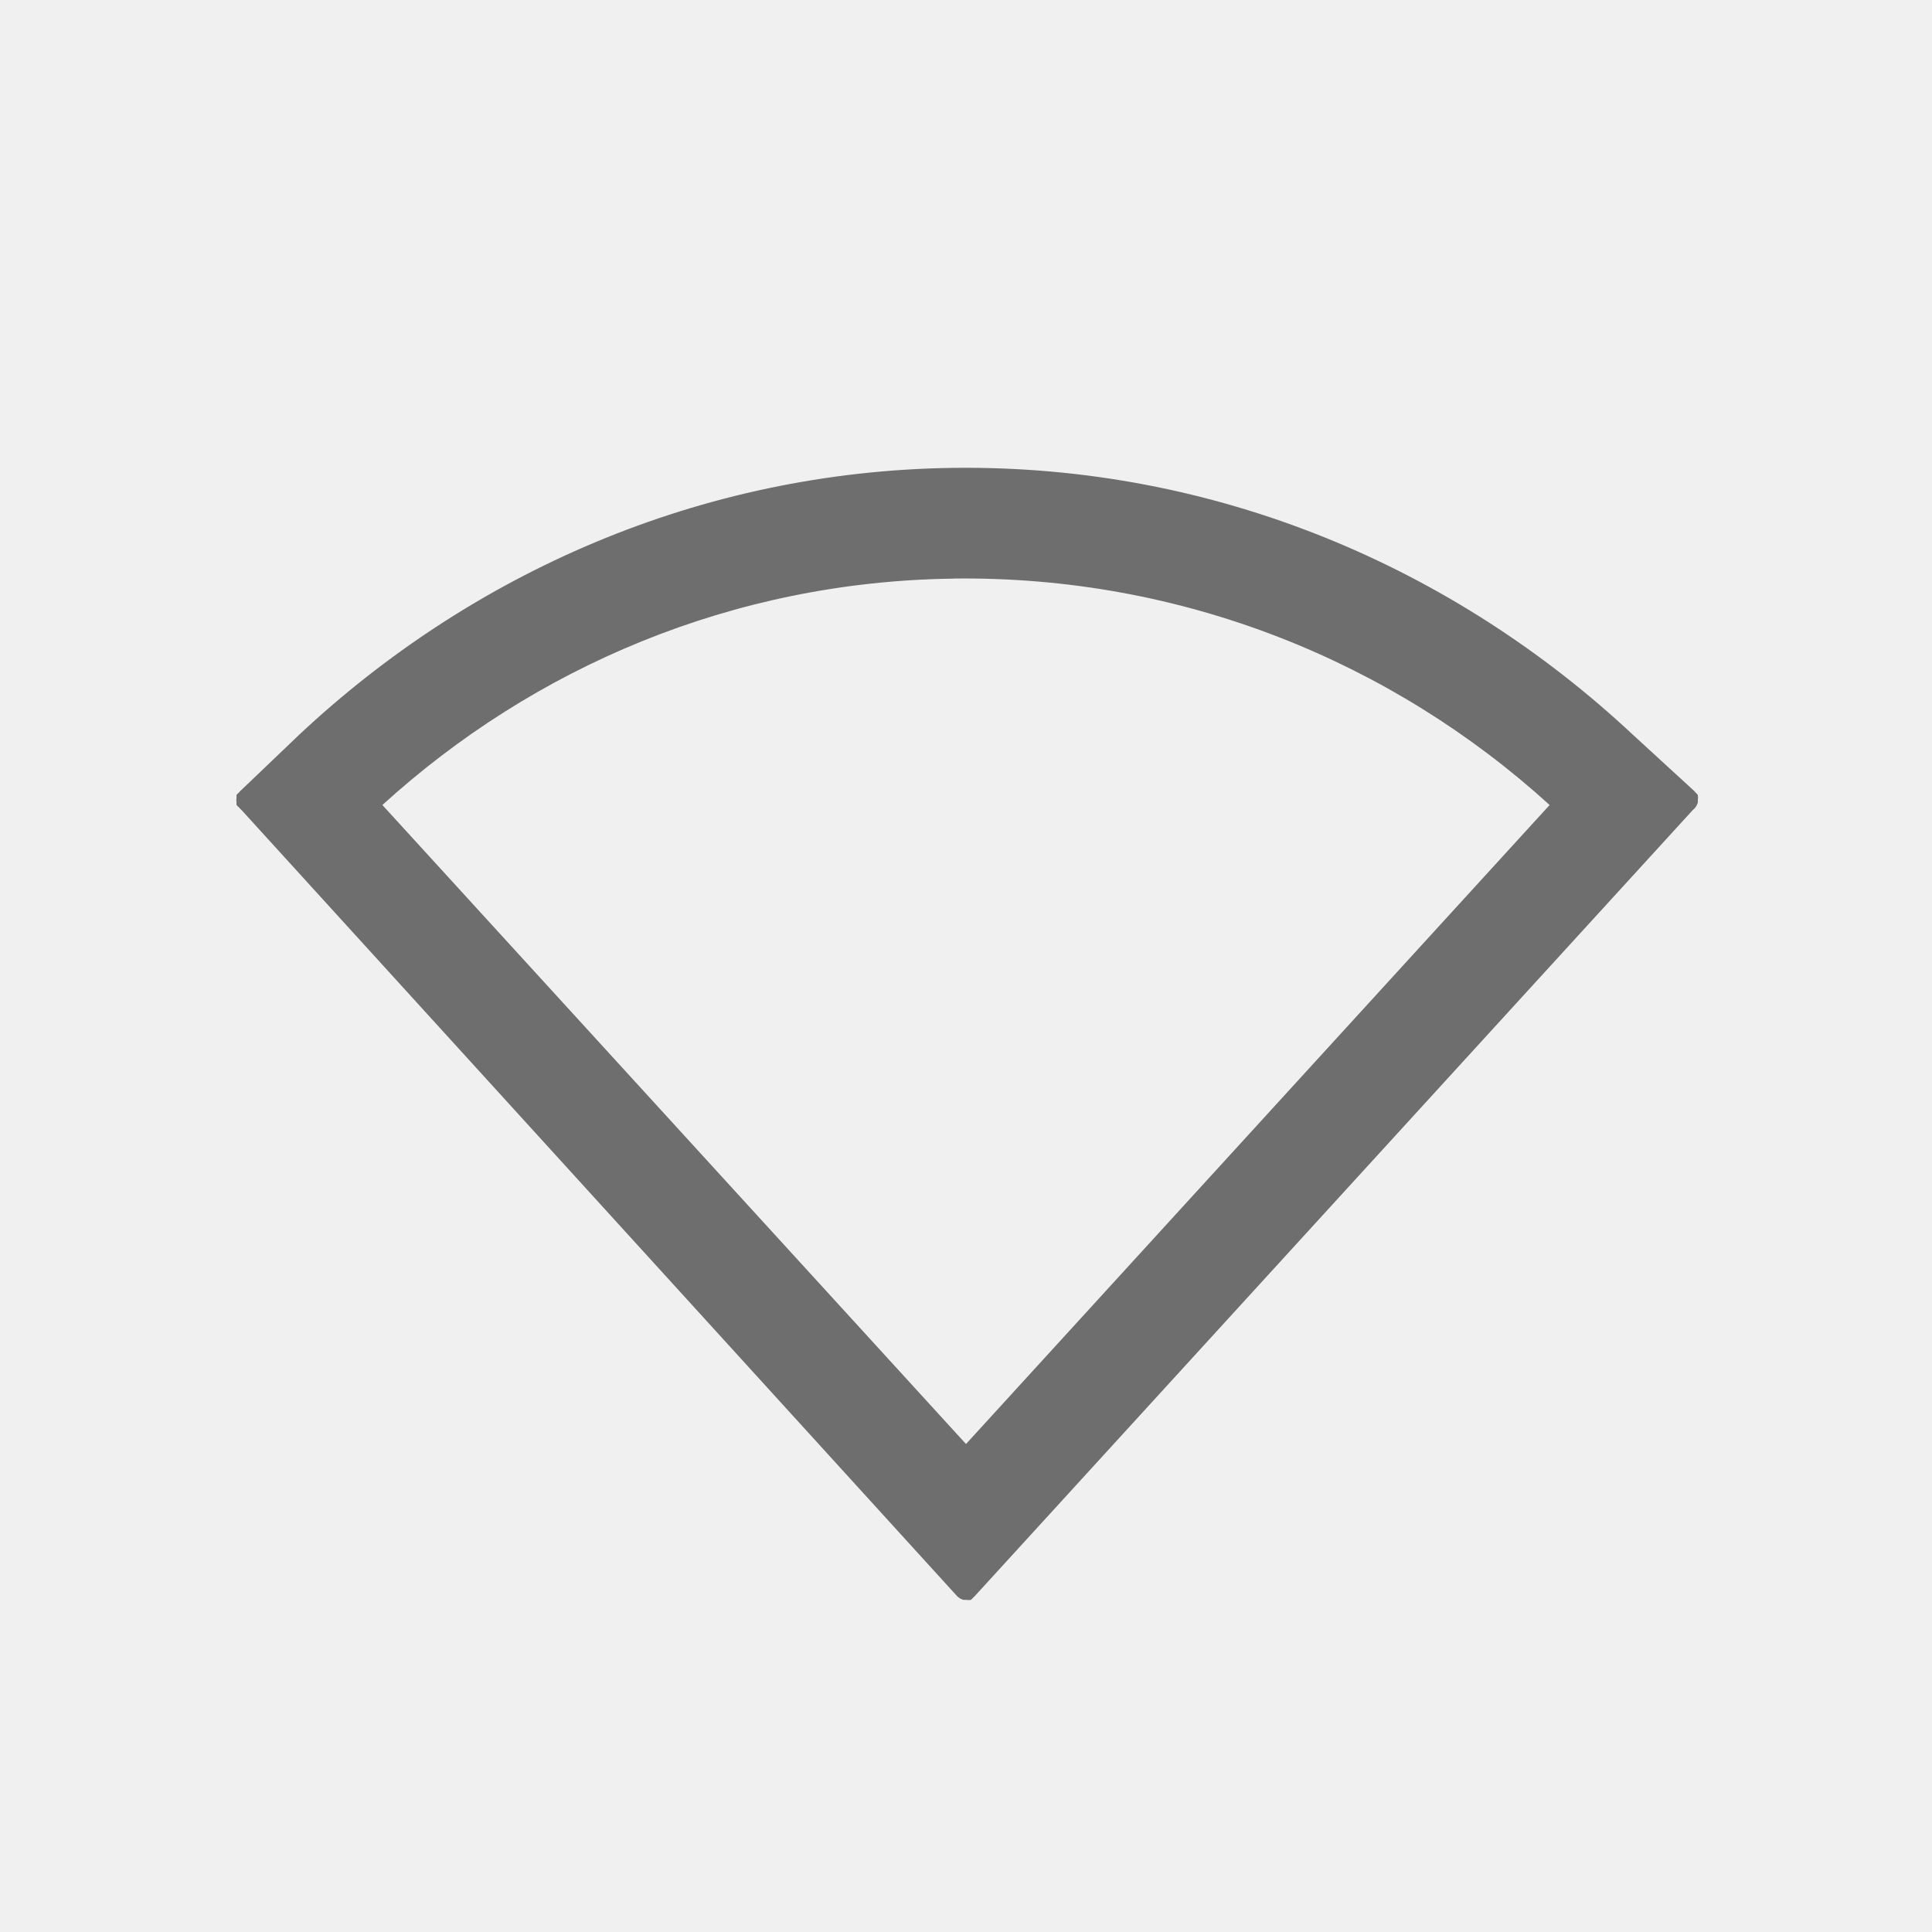
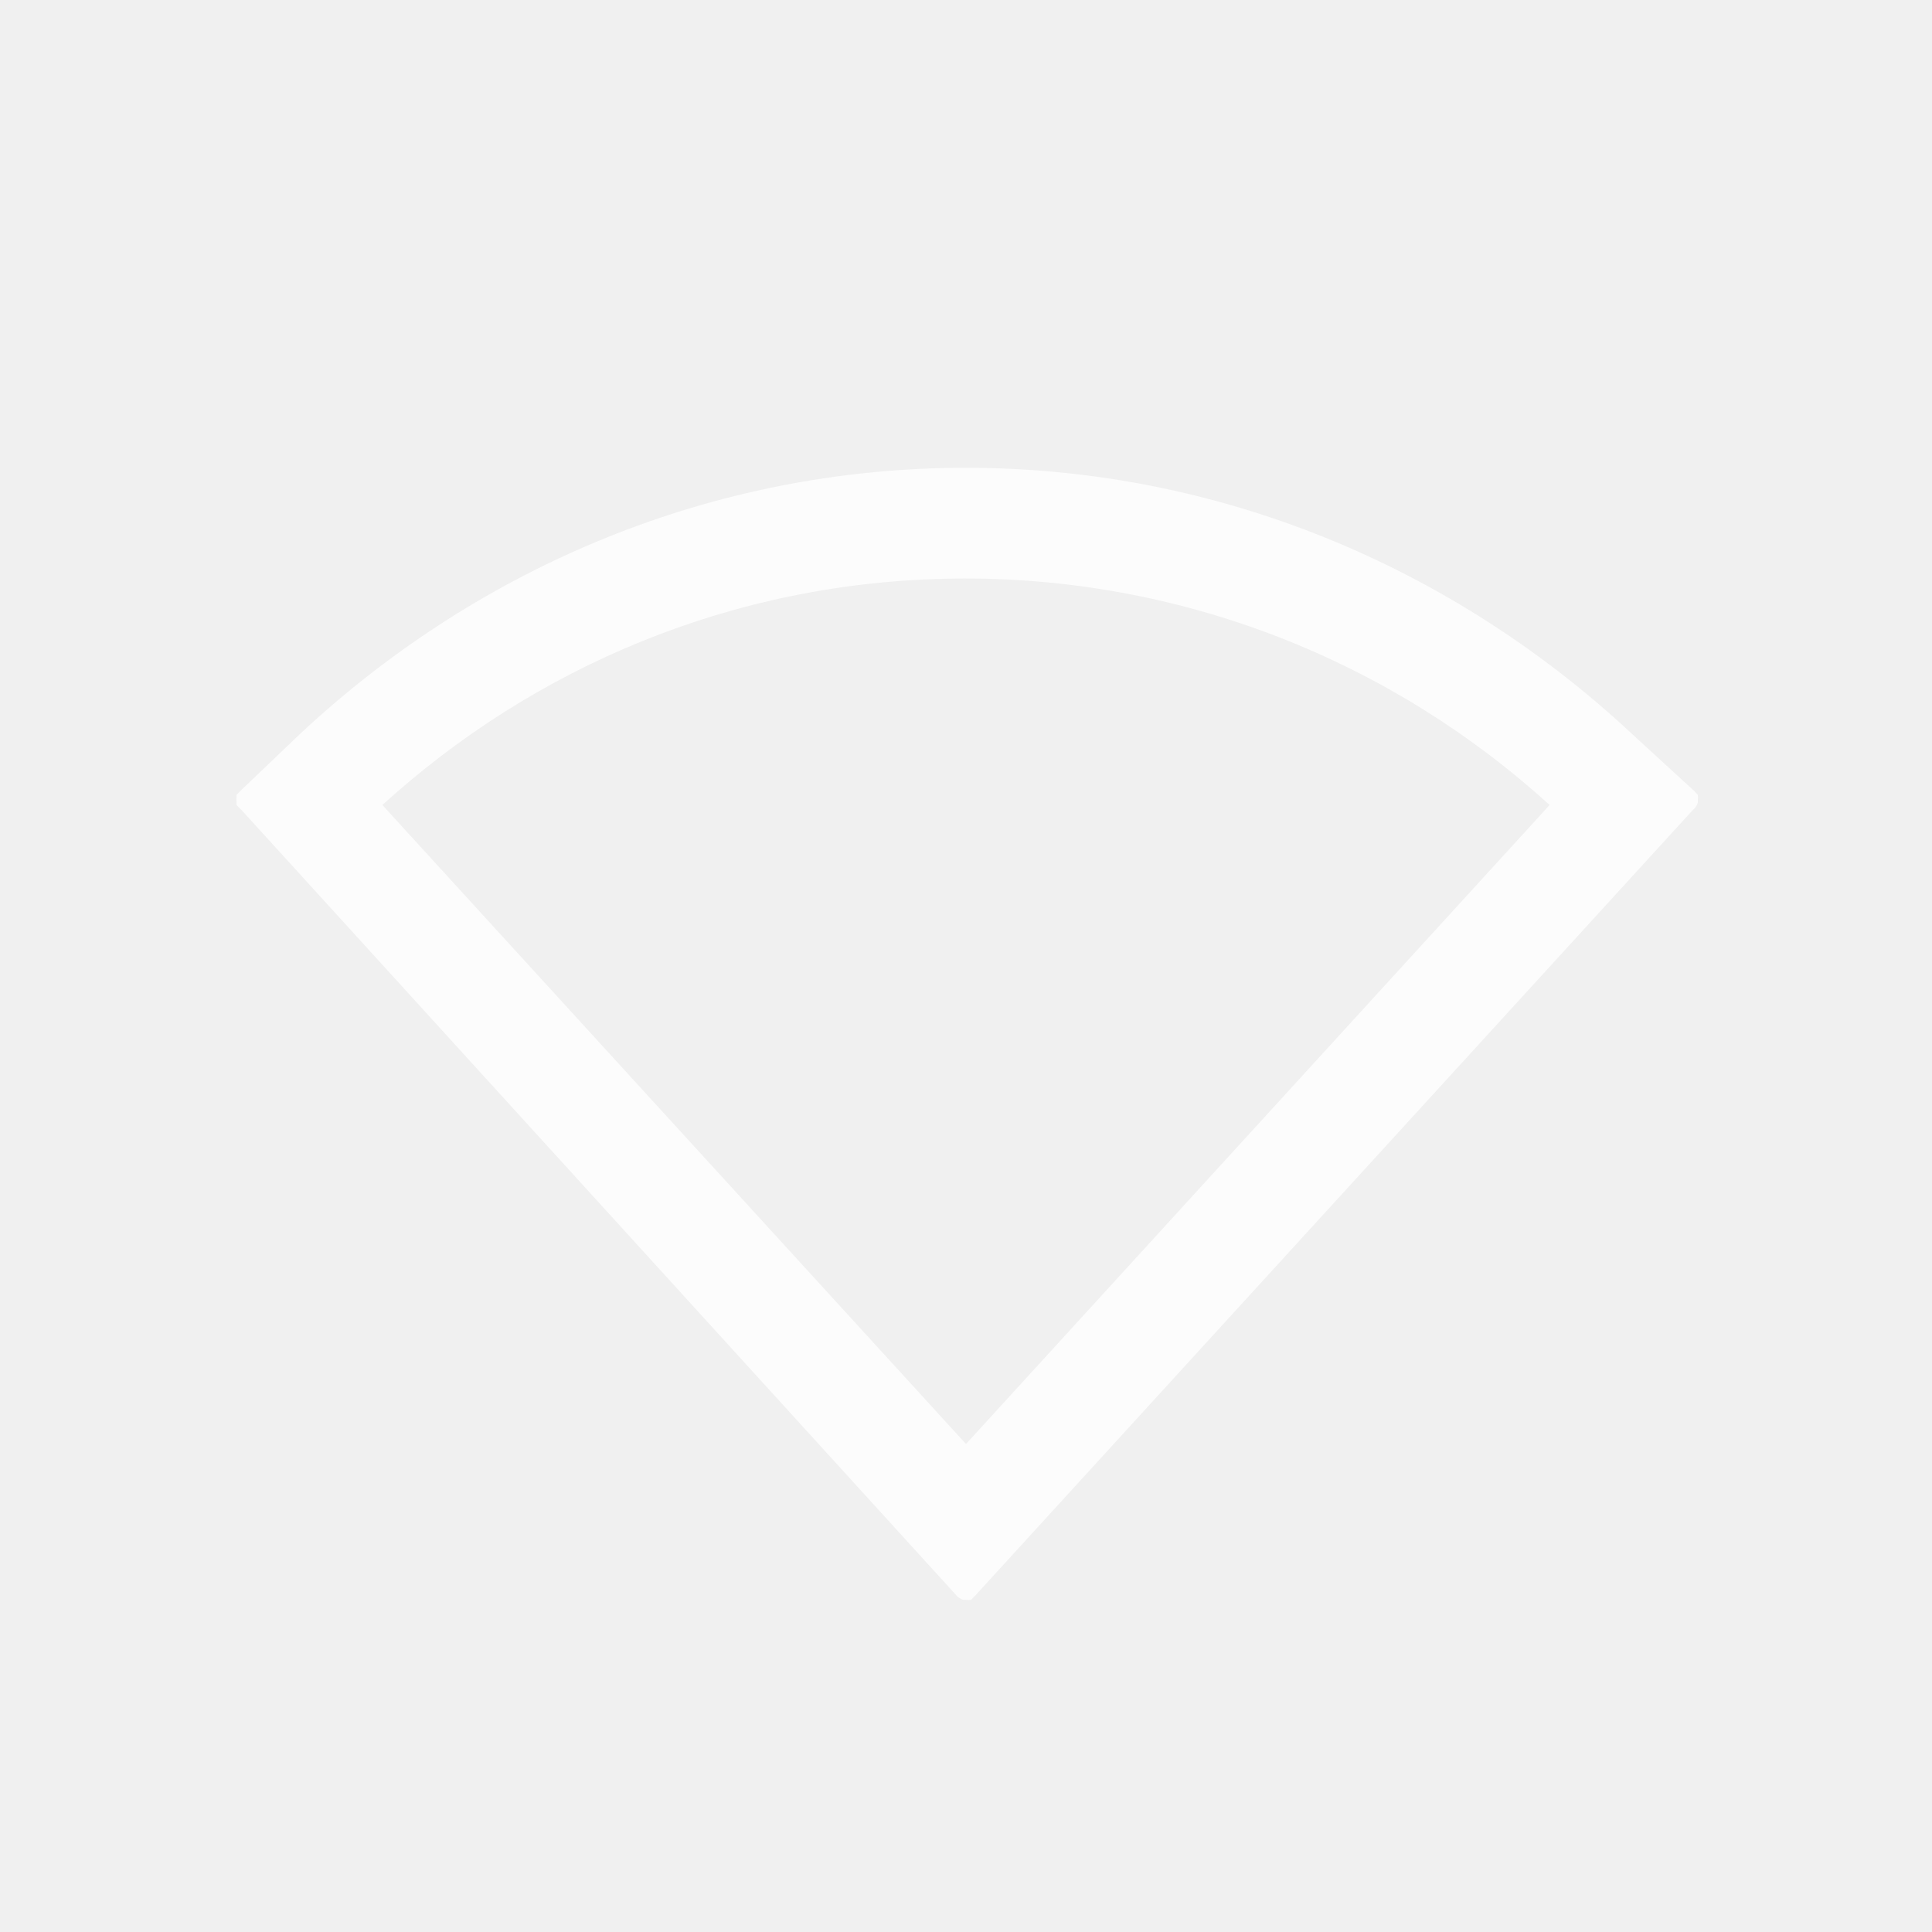
- <svg xmlns="http://www.w3.org/2000/svg" id="svg3773" height="24" width="24" version="1.1">
+ <svg xmlns="http://www.w3.org/2000/svg" version="1.1" width="24" height="24" id="svg3773">
  <defs id="defs3775" />
-   <g style="fill:#ffffff" transform="translate(4,4)" id="layer1-2" />
-   <path d="M 11.844,5.812 C 8.688,5.853 5.852,7.127 3.719,9.125 L 3,9.812 A 0.189,0.189 0 0 0 2.969,9.844 0.189,0.189 0 0 0 2.938,9.875 a 0.189,0.189 0 0 0 0,0.031 0.189,0.189 0 0 0 0,0.062 0.189,0.189 0 0 0 0,0.031 0.189,0.189 0 0 0 0.031,0.031 A 0.189,0.189 0 0 0 3,10.062 l 8.875,9.75 a 0.189,0.189 0 0 0 0.031,0.031 0.189,0.189 0 0 0 0.062,0.031 0.189,0.189 0 0 0 0.031,0 0.189,0.189 0 0 0 0.062,0 0.189,0.189 0 0 0 0.031,-0.031 0.189,0.189 0 0 0 0.031,-0.031 l 8.906,-9.75 a 0.189,0.189 0 0 0 0.031,-0.031 0.189,0.189 0 0 0 0.031,-0.062 0.189,0.189 0 0 0 0,-0.031 0.189,0.189 0 0 0 0,-0.062 A 0.189,0.189 0 0 0 21.062,9.844 0.189,0.189 0 0 0 21.031,9.812 l -0.75,-0.688 C 18.07,7.057 15.113,5.771 11.844,5.812 z m 0,1.375 C 14.694,7.151 17.296,8.223 19.25,10 L 12,17.938 4.75,10 C 6.627,8.292 9.101,7.223 11.844,7.188 z" id="path3943" style="opacity:0.8;color:#000000;fill:#4d4d4d;fill-opacity:1;fill-rule:nonzero;stroke:none;stroke-width:2;marker:none;visibility:visible;display:inline;overflow:visible;enable-background:accumulate" />
+   <g id="layer1-2" transform="translate(4,4)" style="fill:#ffffff" />
+   <path style="opacity:0.8;color:#000000;fill:#ffffff;fill-opacity:1;fill-rule:nonzero;stroke:none;stroke-width:2;marker:none;visibility:visible;display:inline;overflow:visible;enable-background:accumulate" id="path3943" d="M 11.844,5.812 C 8.688,5.853 5.852,7.127 3.719,9.125 L 3,9.812 A 0.189,0.189 0 0 0 2.969,9.844 0.189,0.189 0 0 0 2.938,9.875 a 0.189,0.189 0 0 0 0,0.031 0.189,0.189 0 0 0 0,0.062 0.189,0.189 0 0 0 0,0.031 0.189,0.189 0 0 0 0.031,0.031 A 0.189,0.189 0 0 0 3,10.062 l 8.875,9.75 a 0.189,0.189 0 0 0 0.031,0.031 0.189,0.189 0 0 0 0.062,0.031 0.189,0.189 0 0 0 0.031,0 0.189,0.189 0 0 0 0.062,0 0.189,0.189 0 0 0 0.031,-0.031 0.189,0.189 0 0 0 0.031,-0.031 l 8.906,-9.75 a 0.189,0.189 0 0 0 0.031,-0.031 0.189,0.189 0 0 0 0.031,-0.062 0.189,0.189 0 0 0 0,-0.031 0.189,0.189 0 0 0 0,-0.062 A 0.189,0.189 0 0 0 21.062,9.844 0.189,0.189 0 0 0 21.031,9.812 l -0.75,-0.688 C 18.07,7.057 15.113,5.771 11.844,5.812 z m 0,1.375 C 14.694,7.151 17.296,8.223 19.25,10 L 12,17.938 4.75,10 C 6.627,8.292 9.101,7.223 11.844,7.188 z" />
</svg>
